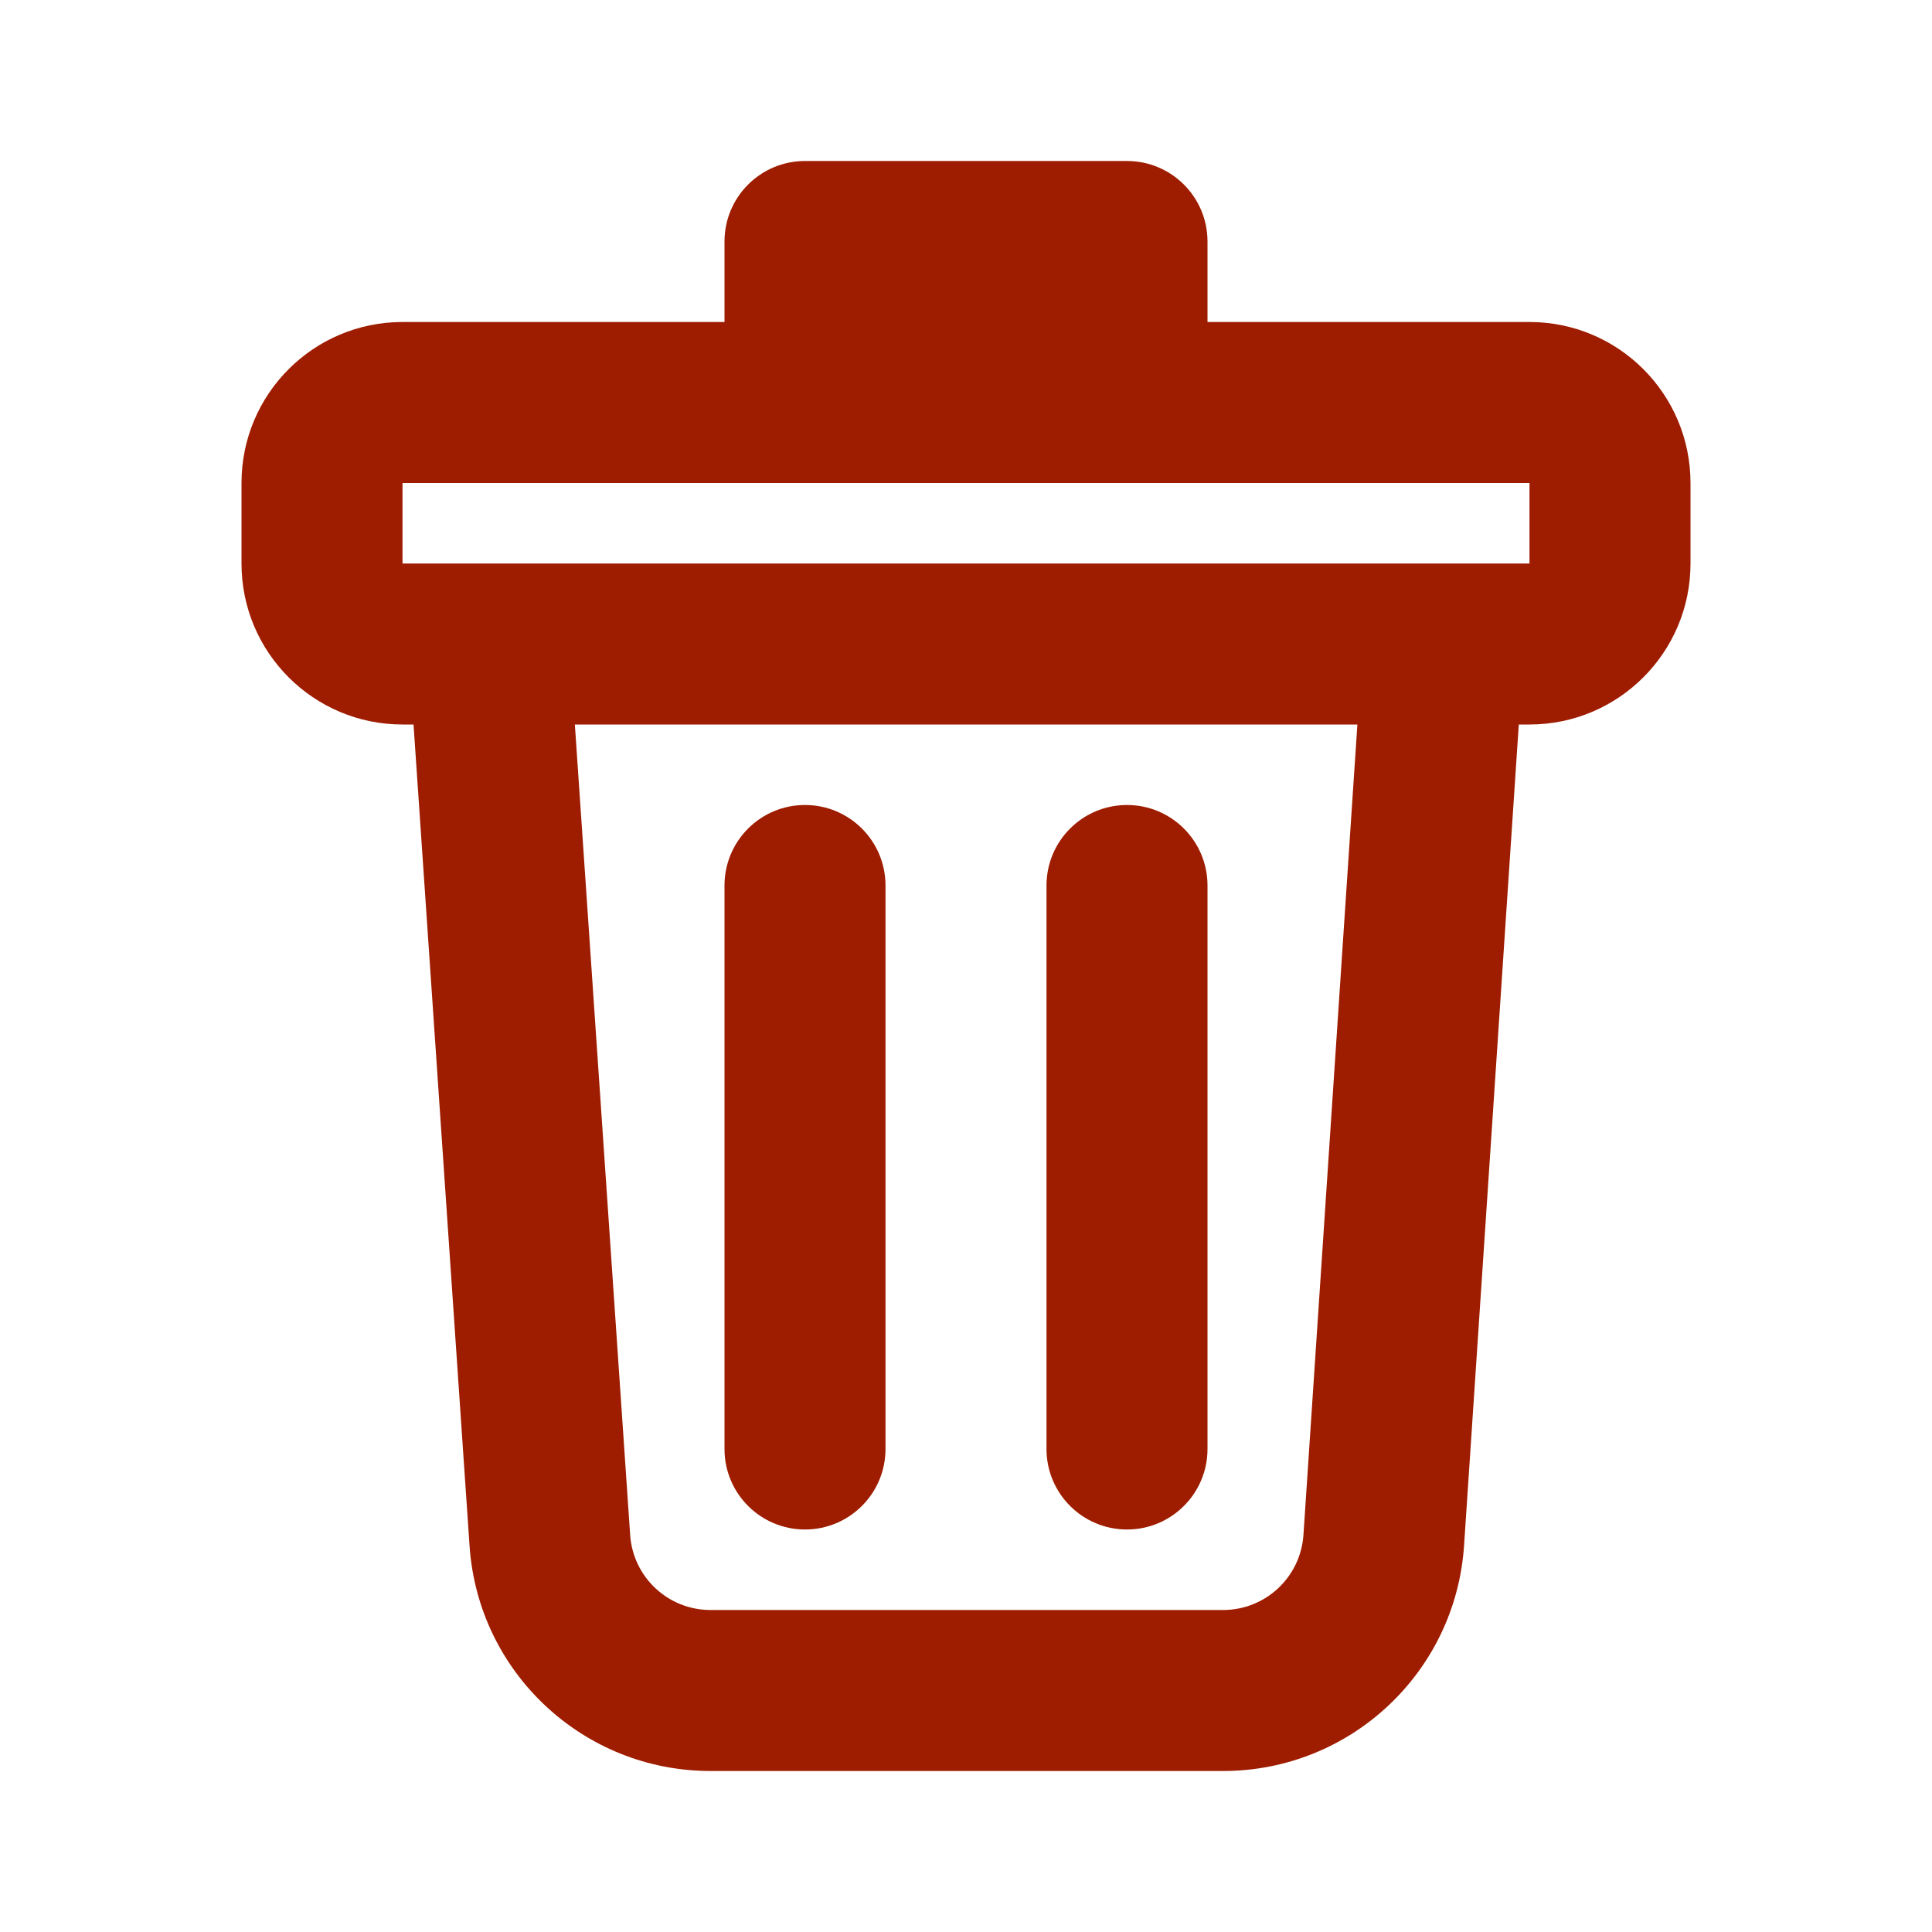
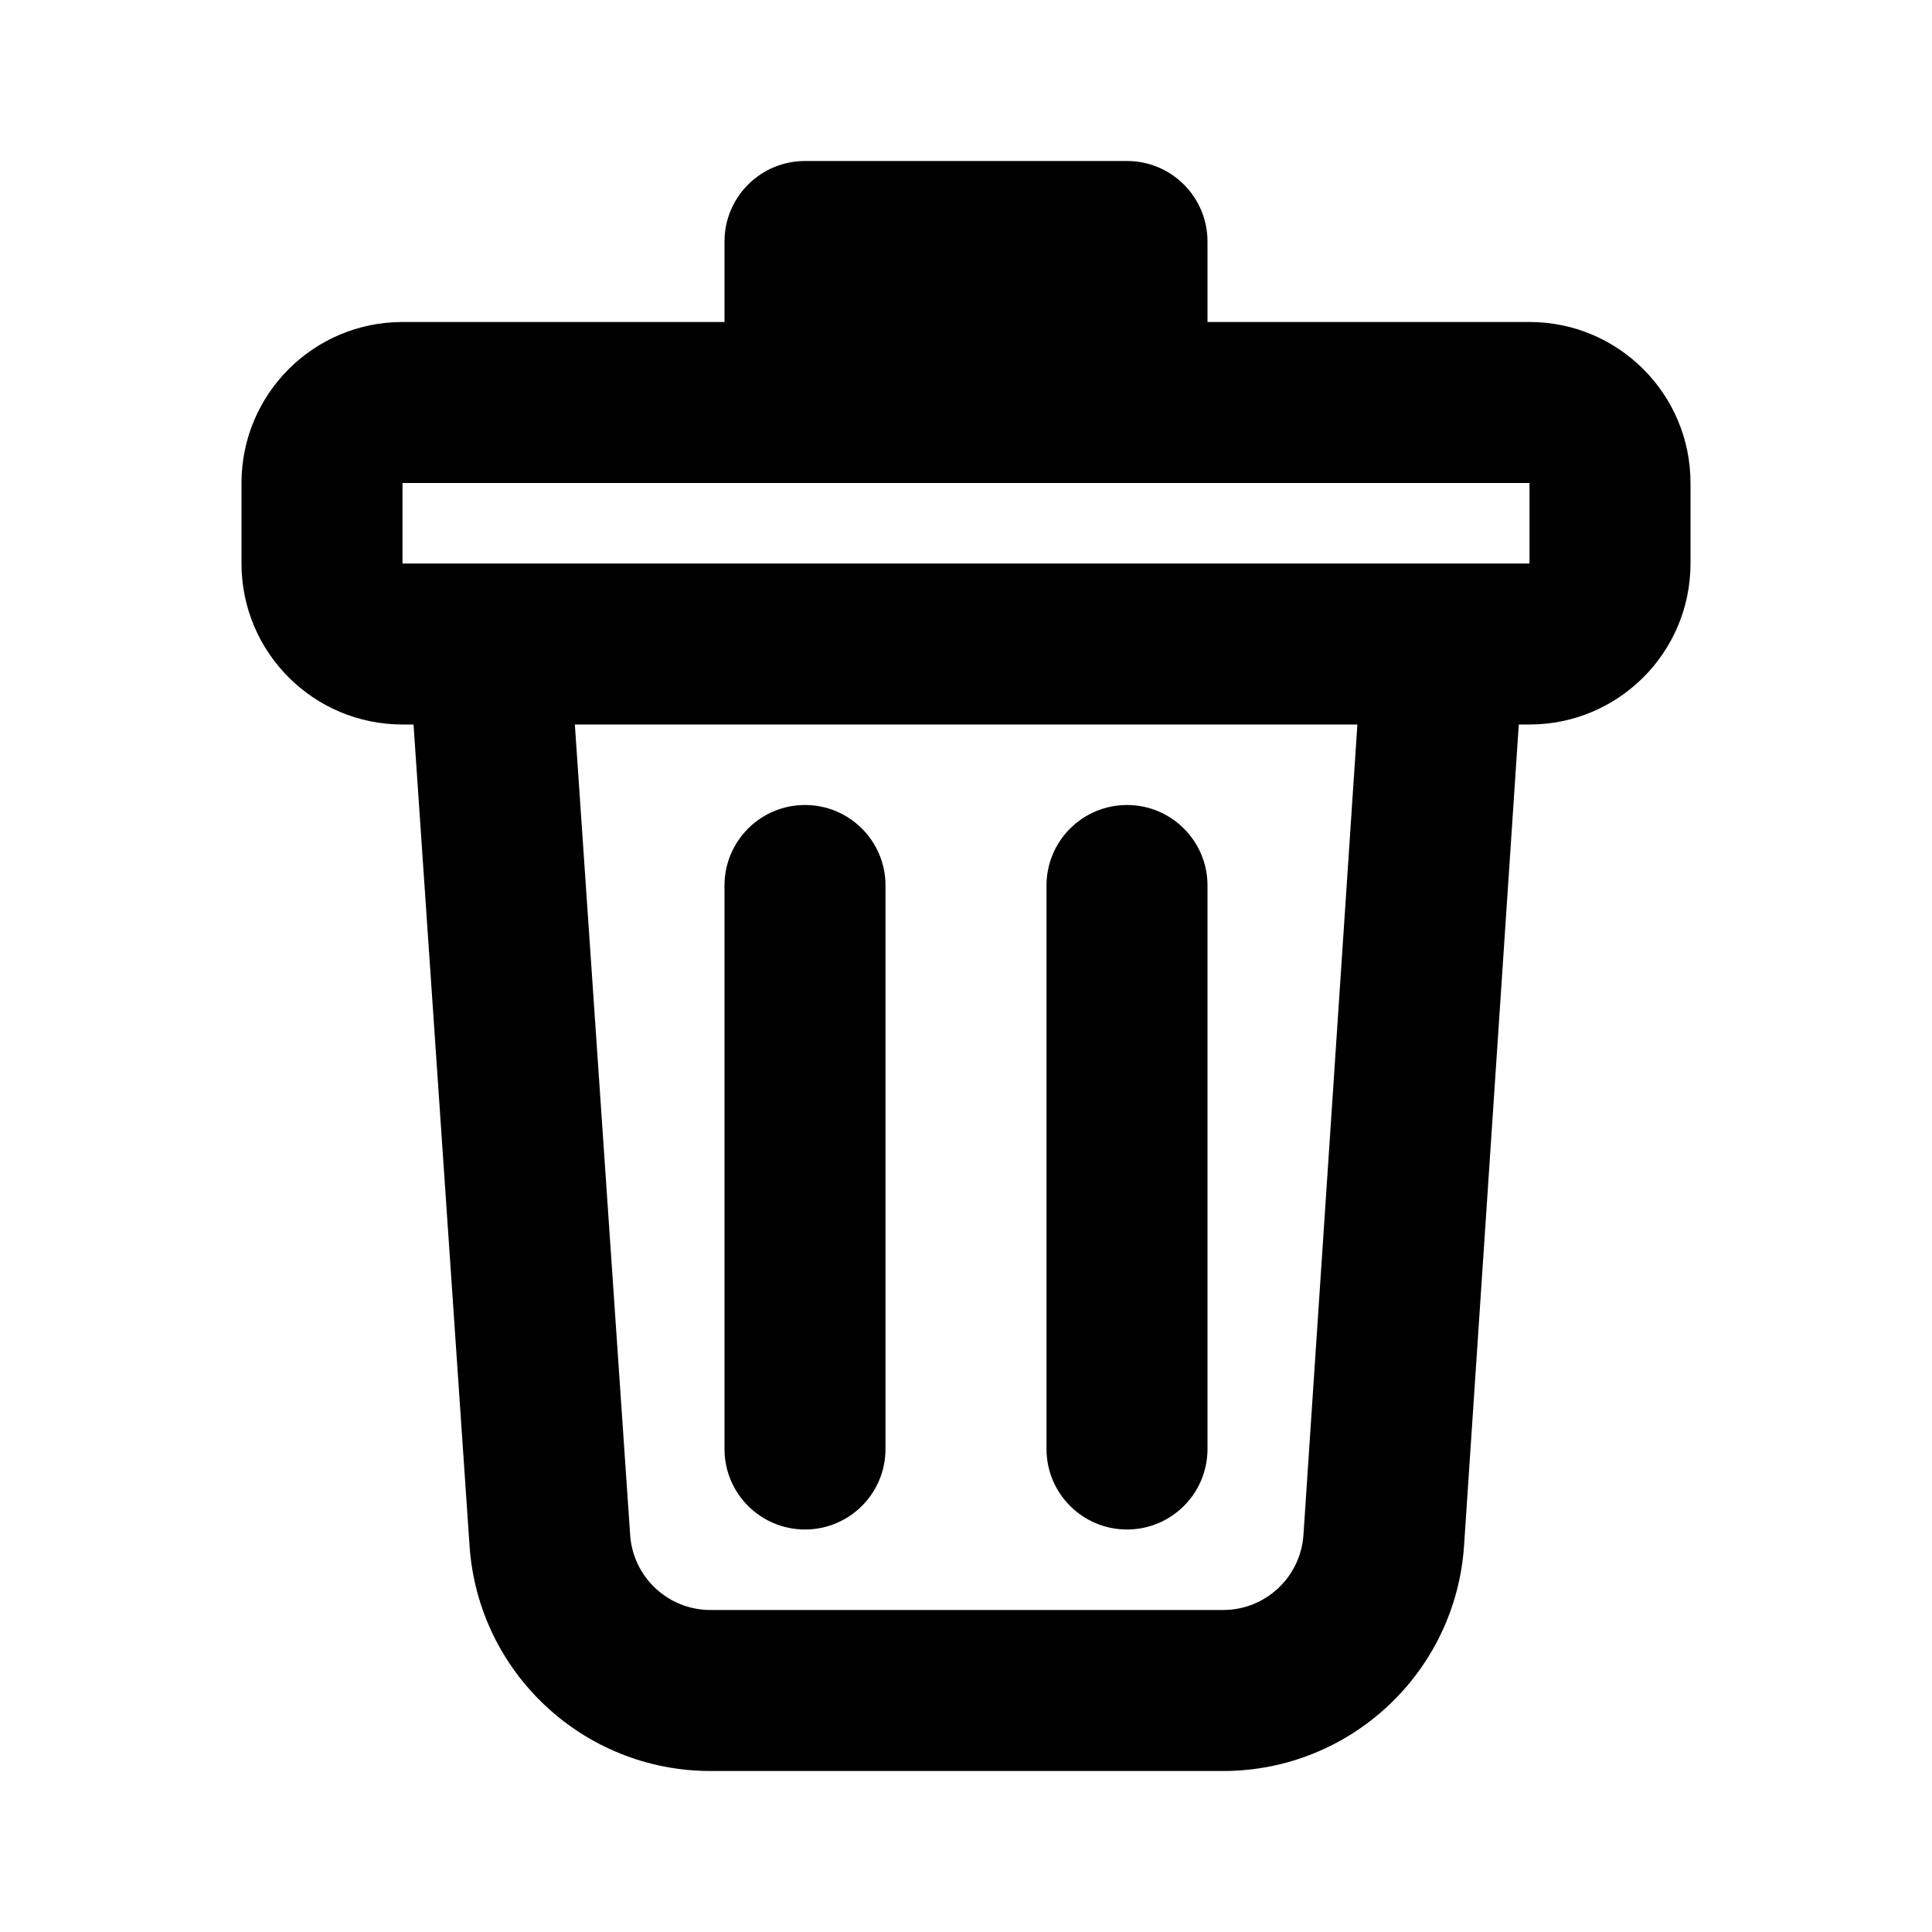
- <svg xmlns="http://www.w3.org/2000/svg" fill="#9E1C00" width="80px" height="80px" viewBox="-3 -2 24 24" preserveAspectRatio="xMinYMin" class="jam jam-trash">
+ <svg xmlns="http://www.w3.org/2000/svg" width="80px" height="80px" viewBox="-3 -2 24 24" preserveAspectRatio="xMinYMin" class="jam jam-trash">
  <path d="M6 2V1a1 1 0 0 1 1-1h4a1 1 0 0 1 1 1v1h4a2 2 0 0 1 2 2v1a2 2 0 0 1-2 2h-.133l-.68 10.2a3 3 0 0 1-2.993 2.8H5.826a3 3 0 0 1-2.993-2.796L2.137 7H2a2 2 0 0 1-2-2V4a2 2 0 0 1 2-2h4zm10 2H2v1h14V4zM4.141 7l.687 10.068a1 1 0 0 0 .998.932h6.368a1 1 0 0 0 .998-.934L13.862 7h-9.72zM7 8a1 1 0 0 1 1 1v7a1 1 0 0 1-2 0V9a1 1 0 0 1 1-1zm4 0a1 1 0 0 1 1 1v7a1 1 0 0 1-2 0V9a1 1 0 0 1 1-1z" />
</svg>
